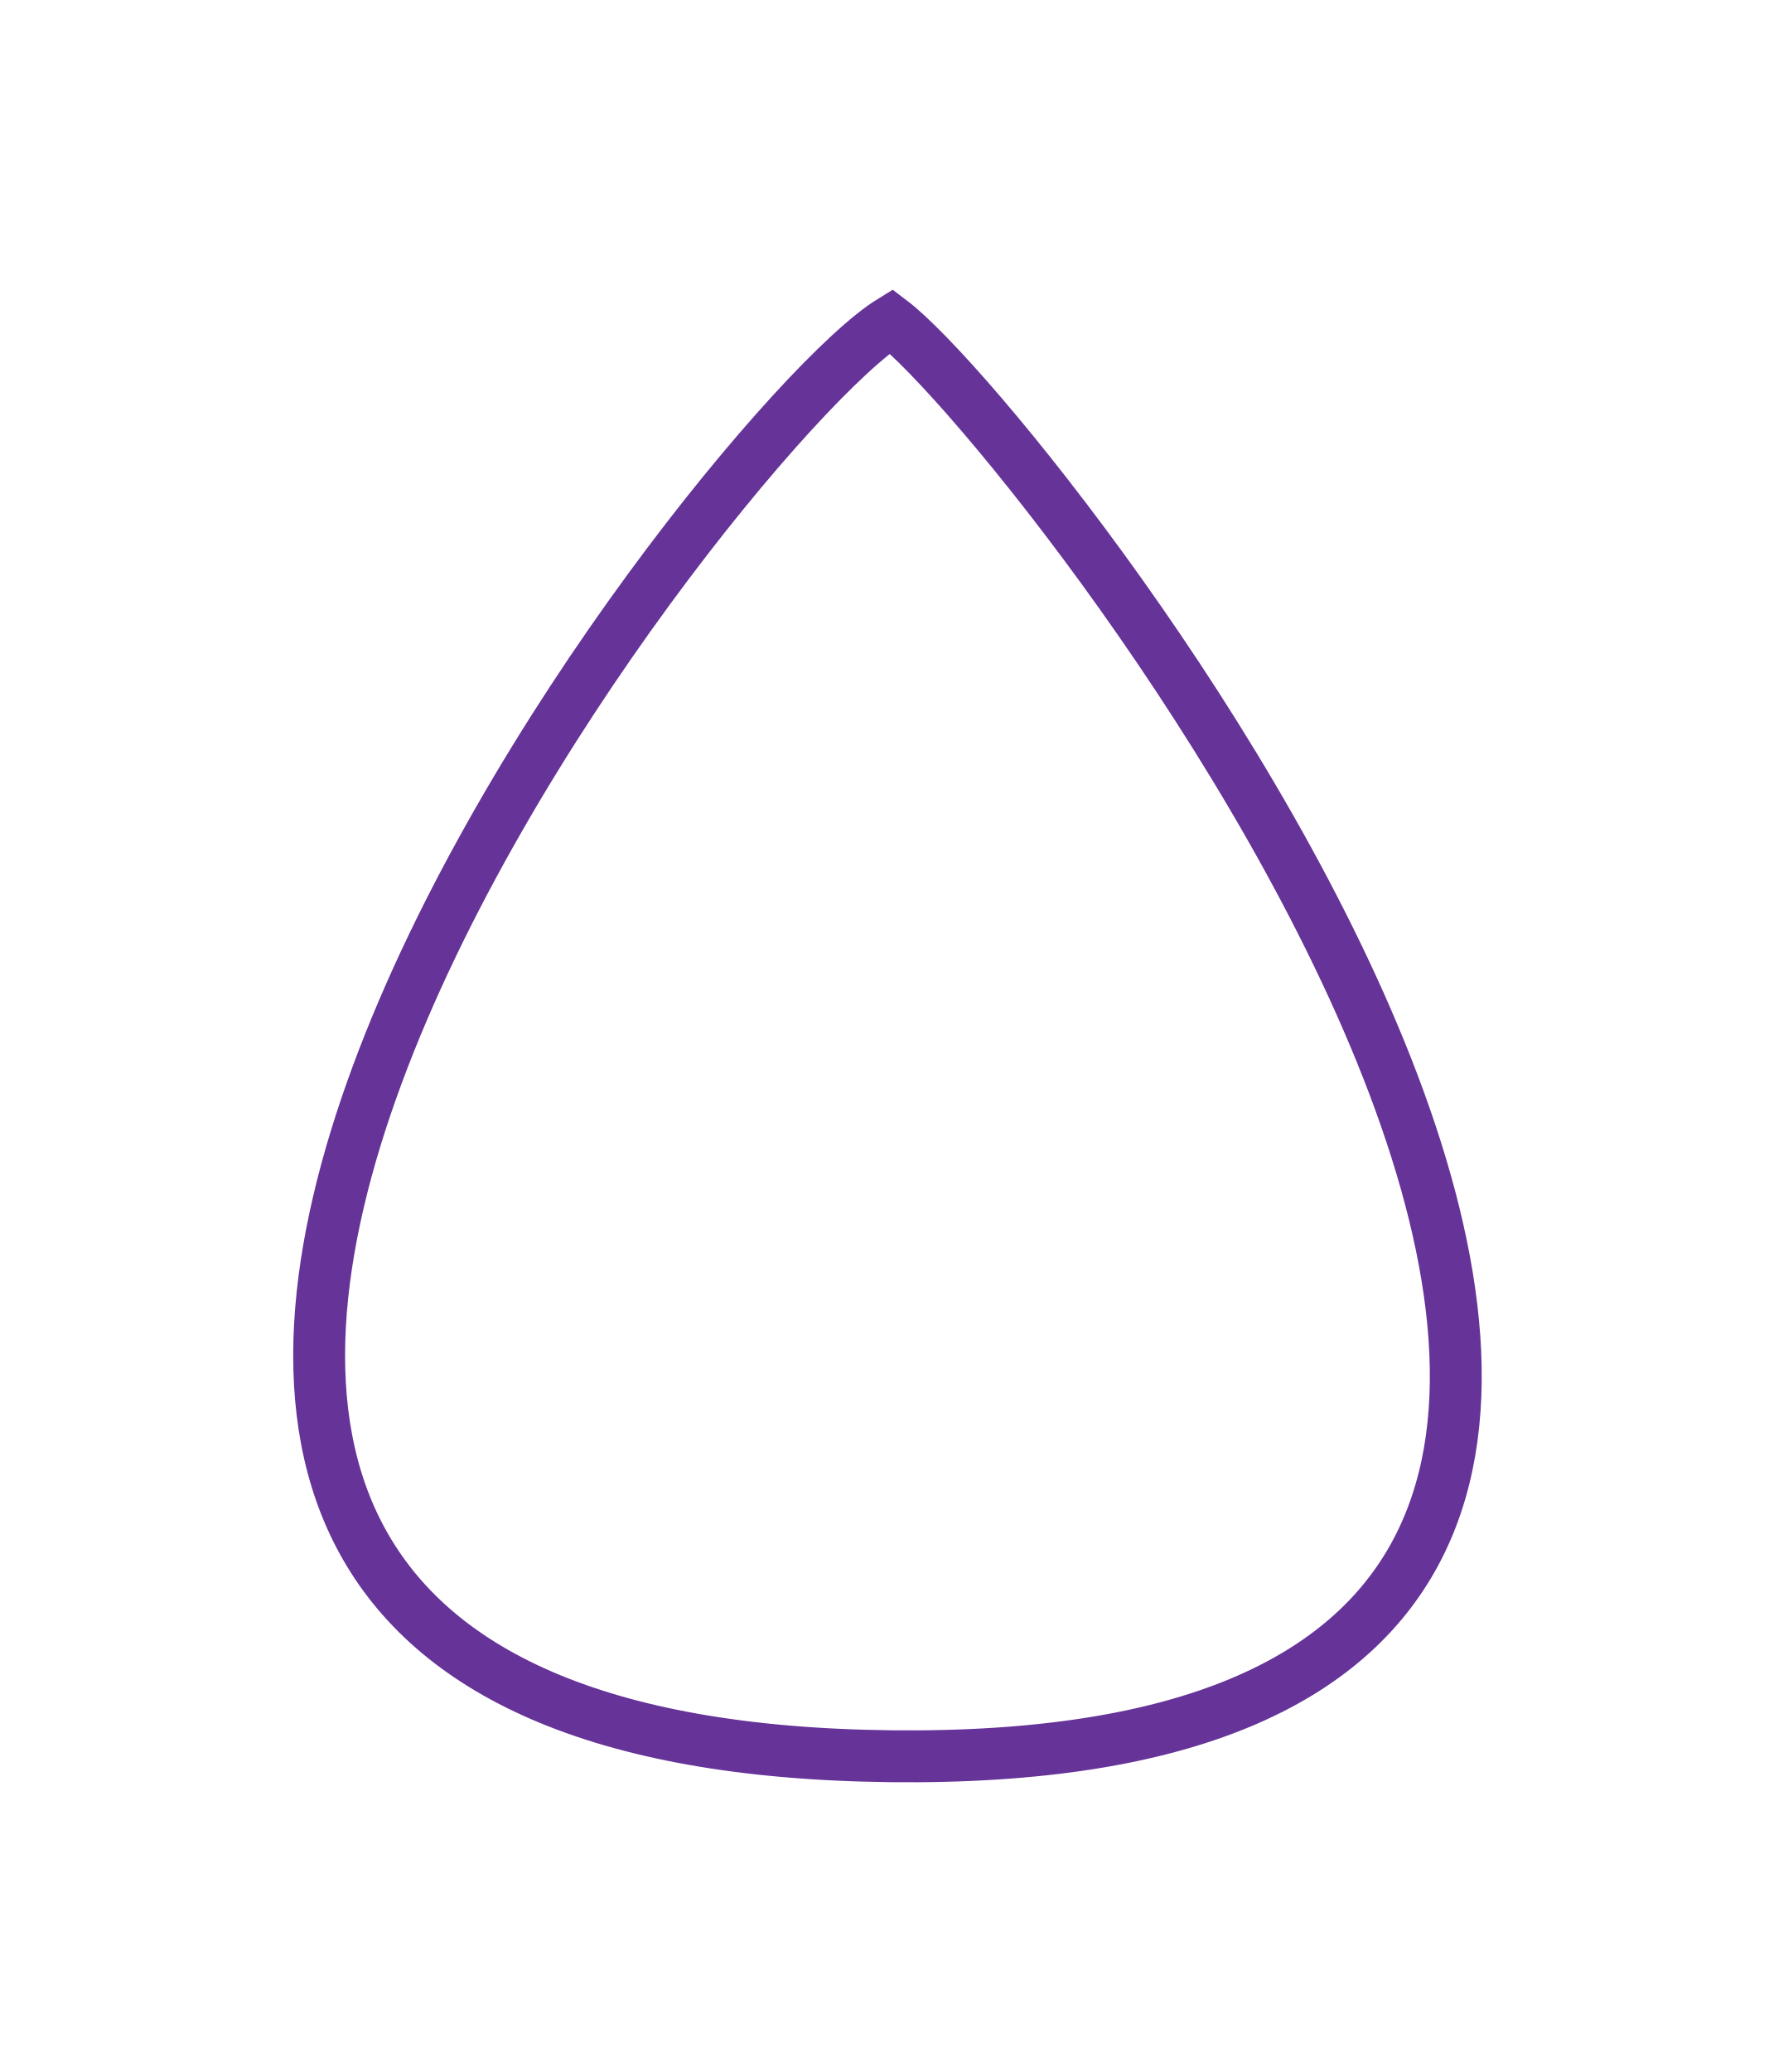
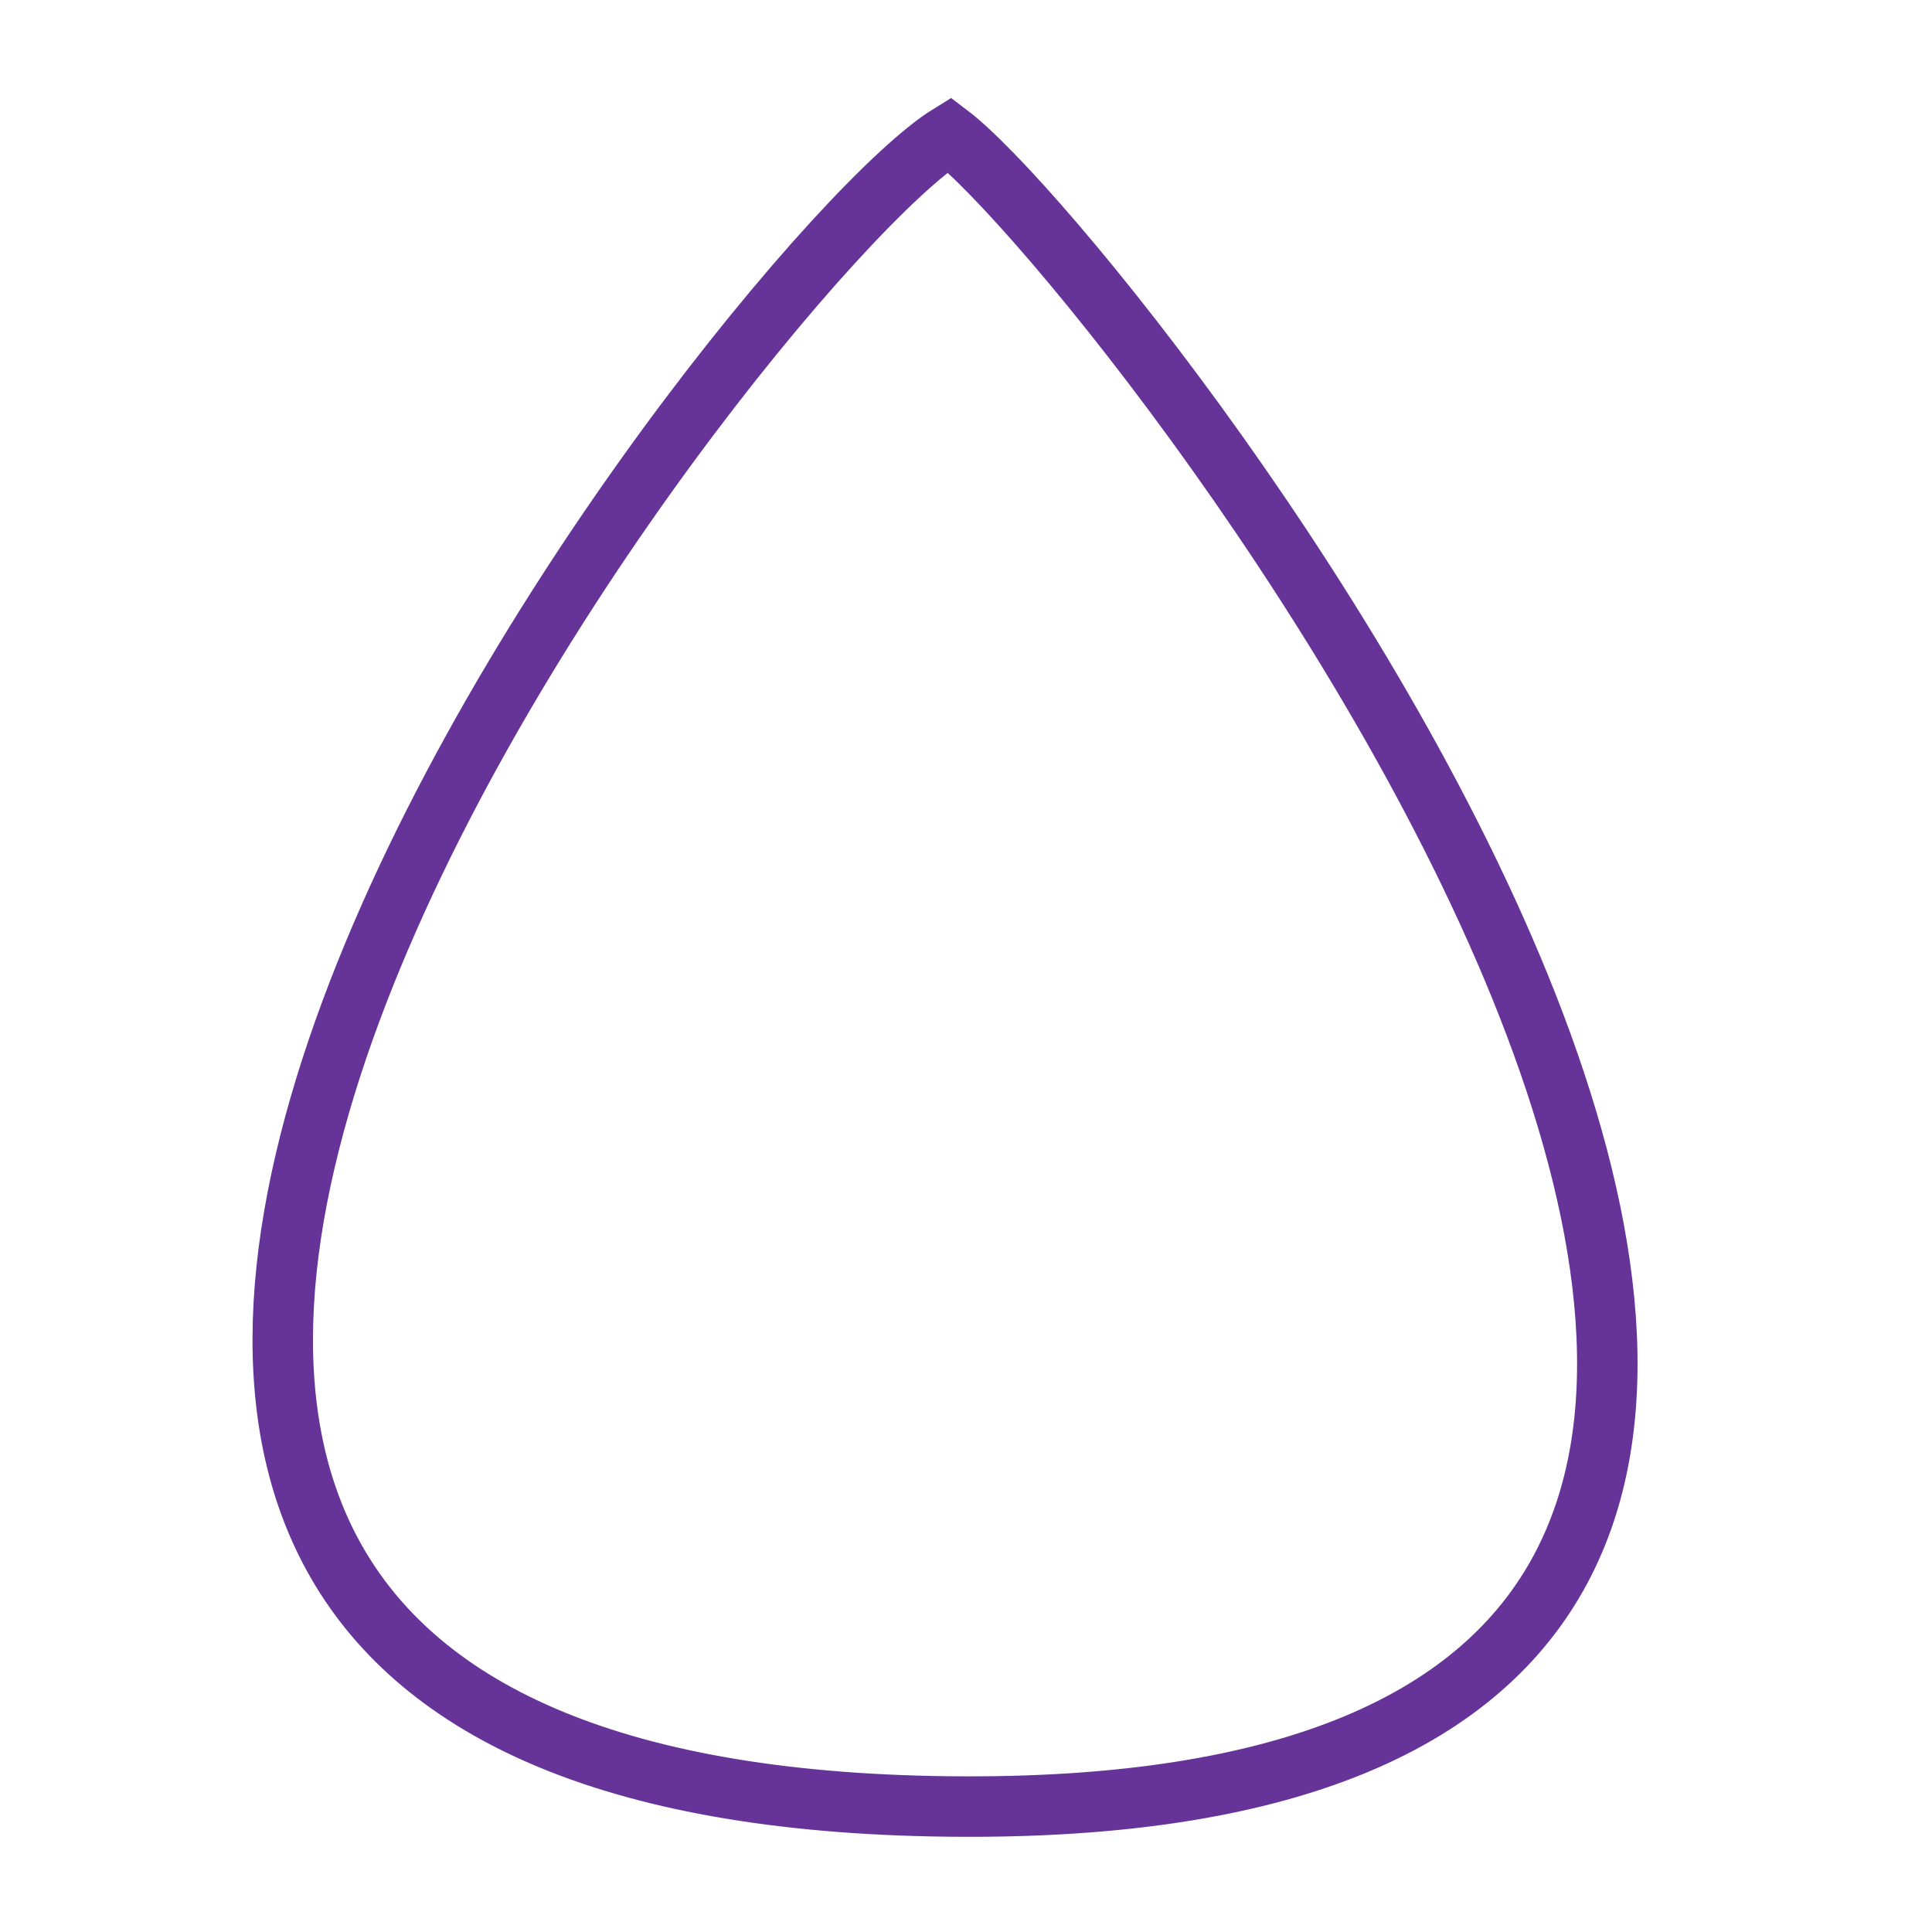
- <svg xmlns="http://www.w3.org/2000/svg" version="1.1" id="svg1532" width="61.052" height="71.515" viewBox="0 0 61.052 71.515">
+ <svg xmlns="http://www.w3.org/2000/svg" viewBox="0 0 1000 1000" height="1000" width="1000" id="svg1532" version="1.1">
  <defs id="defs1536" />
-   <g id="g1540" transform="translate(-328.8761,-729.1277)">
-     <path style="fill:none;fill-opacity:1;stroke:#663399;stroke-width:1.791px;stroke-linecap:butt;stroke-linejoin:miter;stroke-opacity:1" d="m 359.644,740.212 c 5.049,3.826 41.216,49.982 0,49.532 -41.216,-0.451 -6.096,-45.782 0,-49.532 z" id="path1548" />
+   <g transform="translate(-328.8761,-729.1277)" id="g1540">
+     <path id="path1548" d="m 820.268,798.802 c 88.202,66.84 720.079,873.229 0,865.357 -720.078,-7.872 -106.504,-799.853 0,-865.357 z" style="fill:none;fill-opacity:1;stroke:#663399;stroke-width:31.298px;stroke-linecap:butt;stroke-linejoin:miter;stroke-opacity:1" />
  </g>
</svg>
